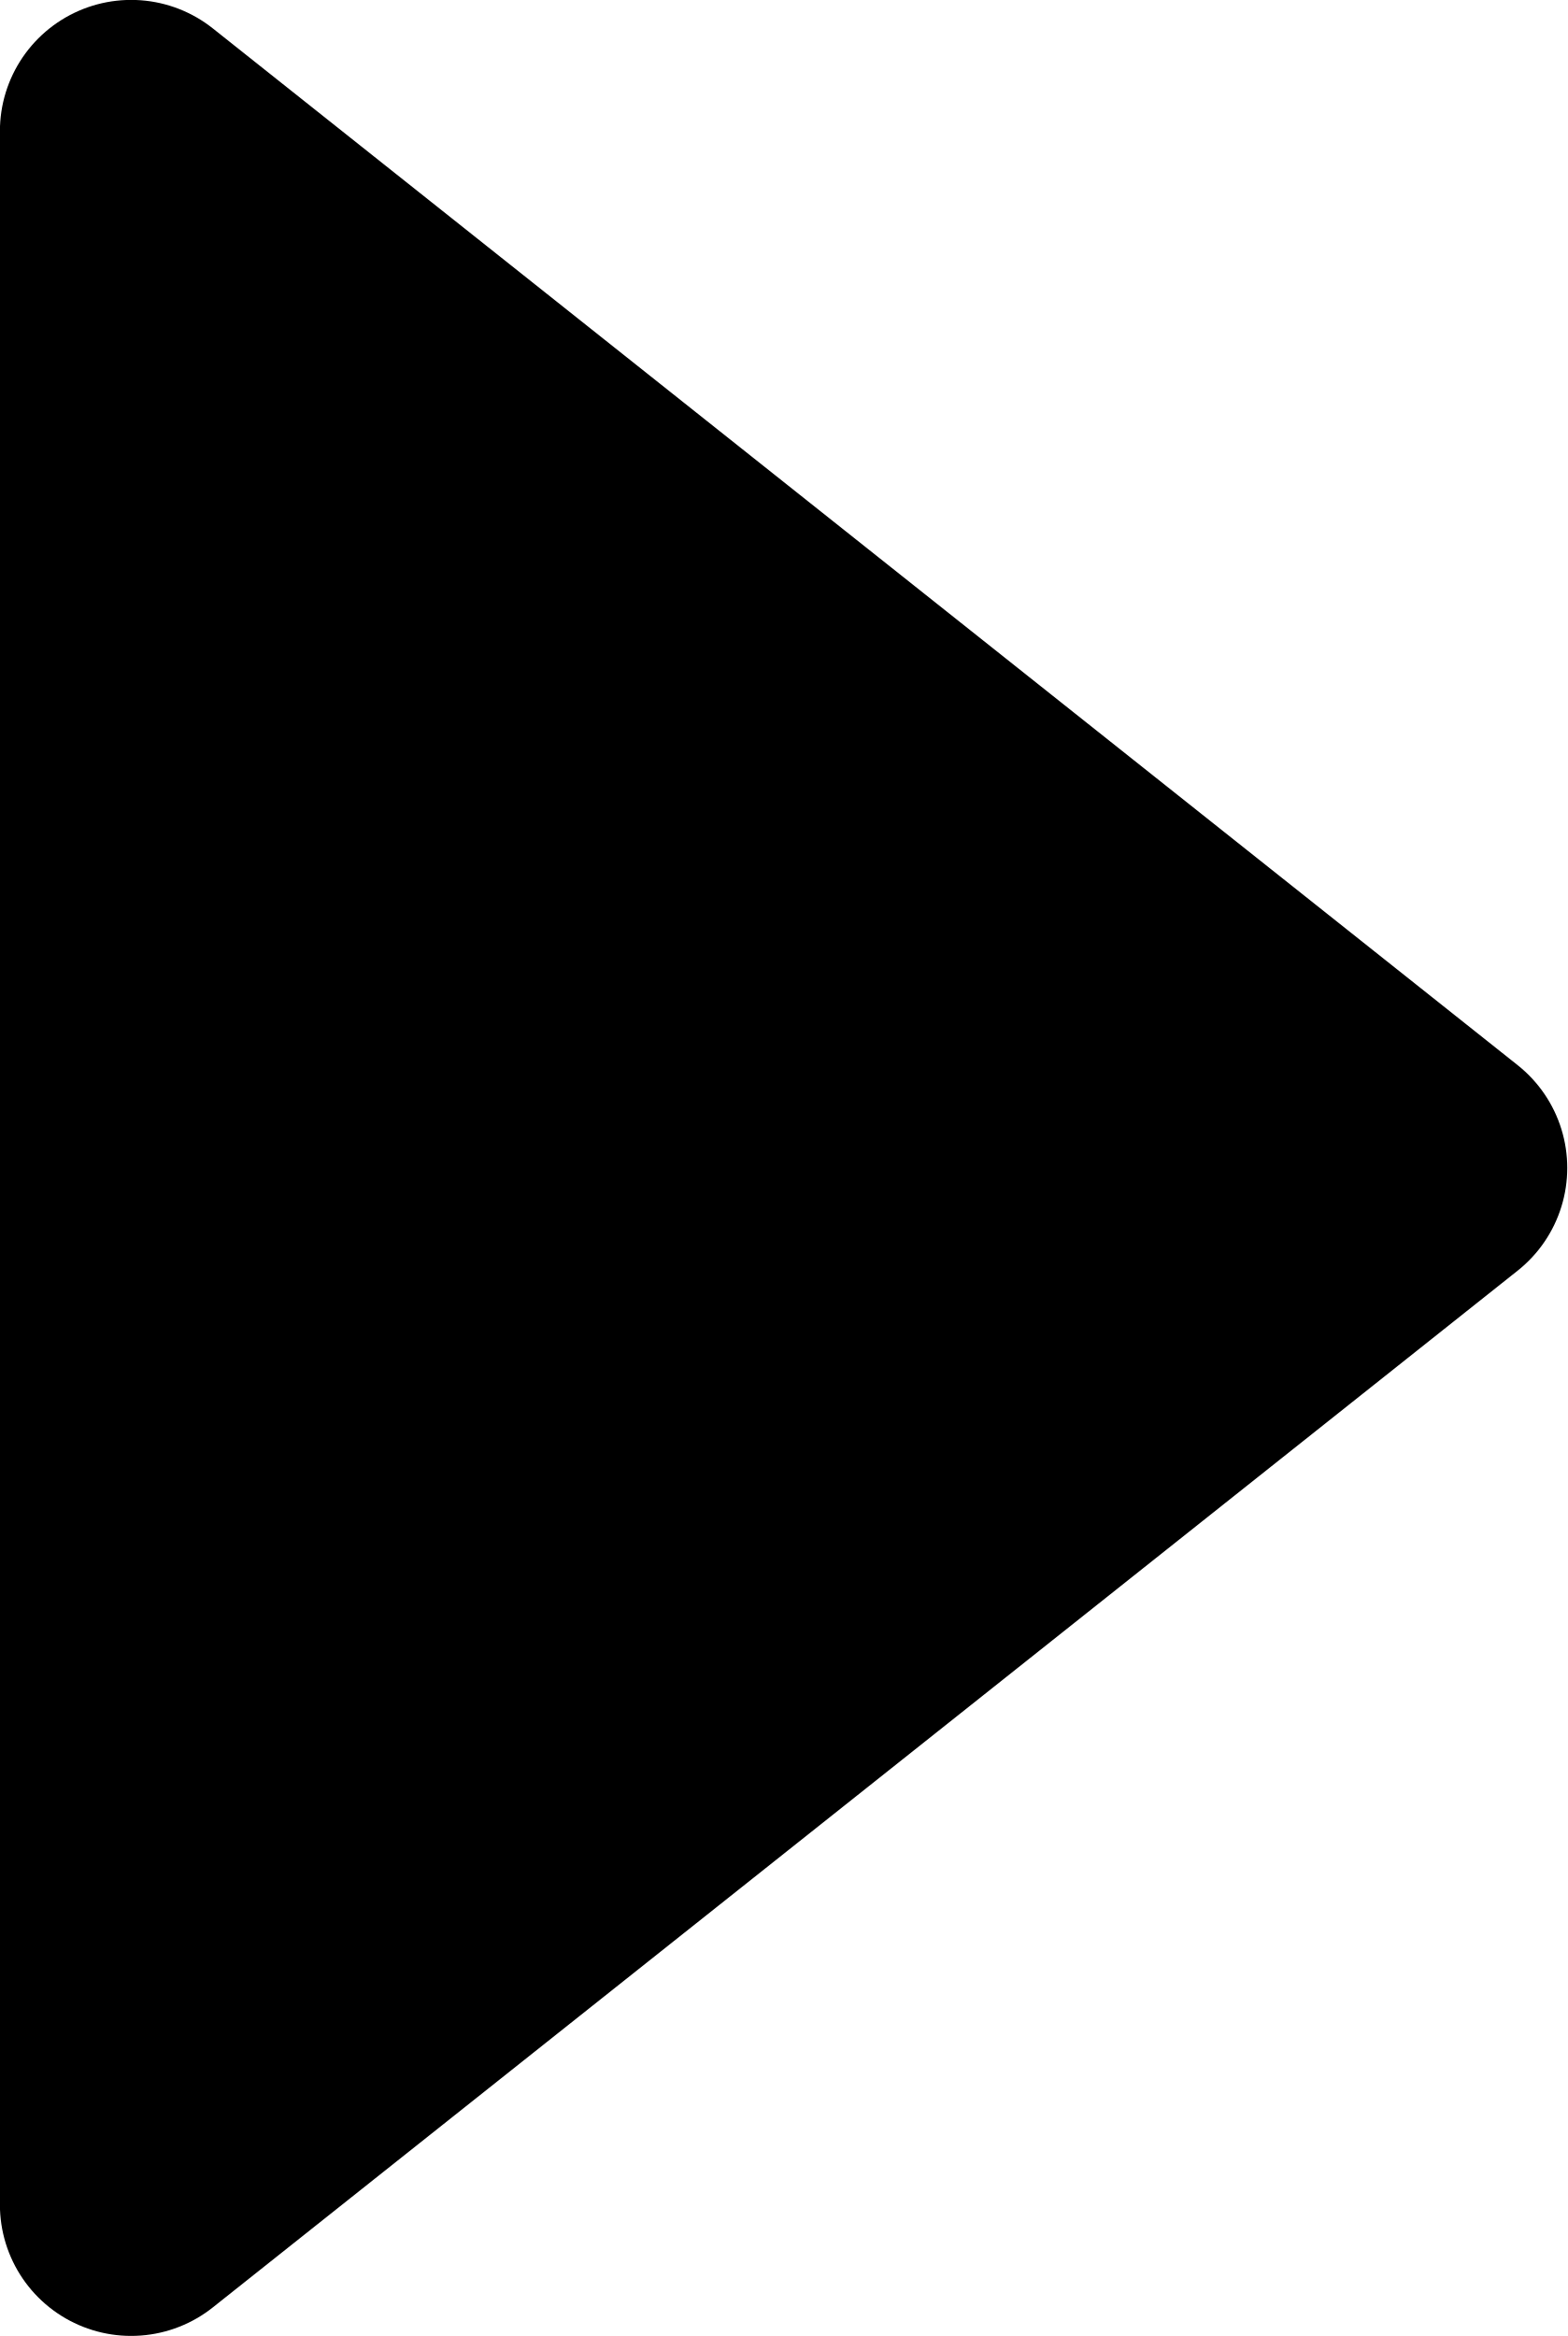
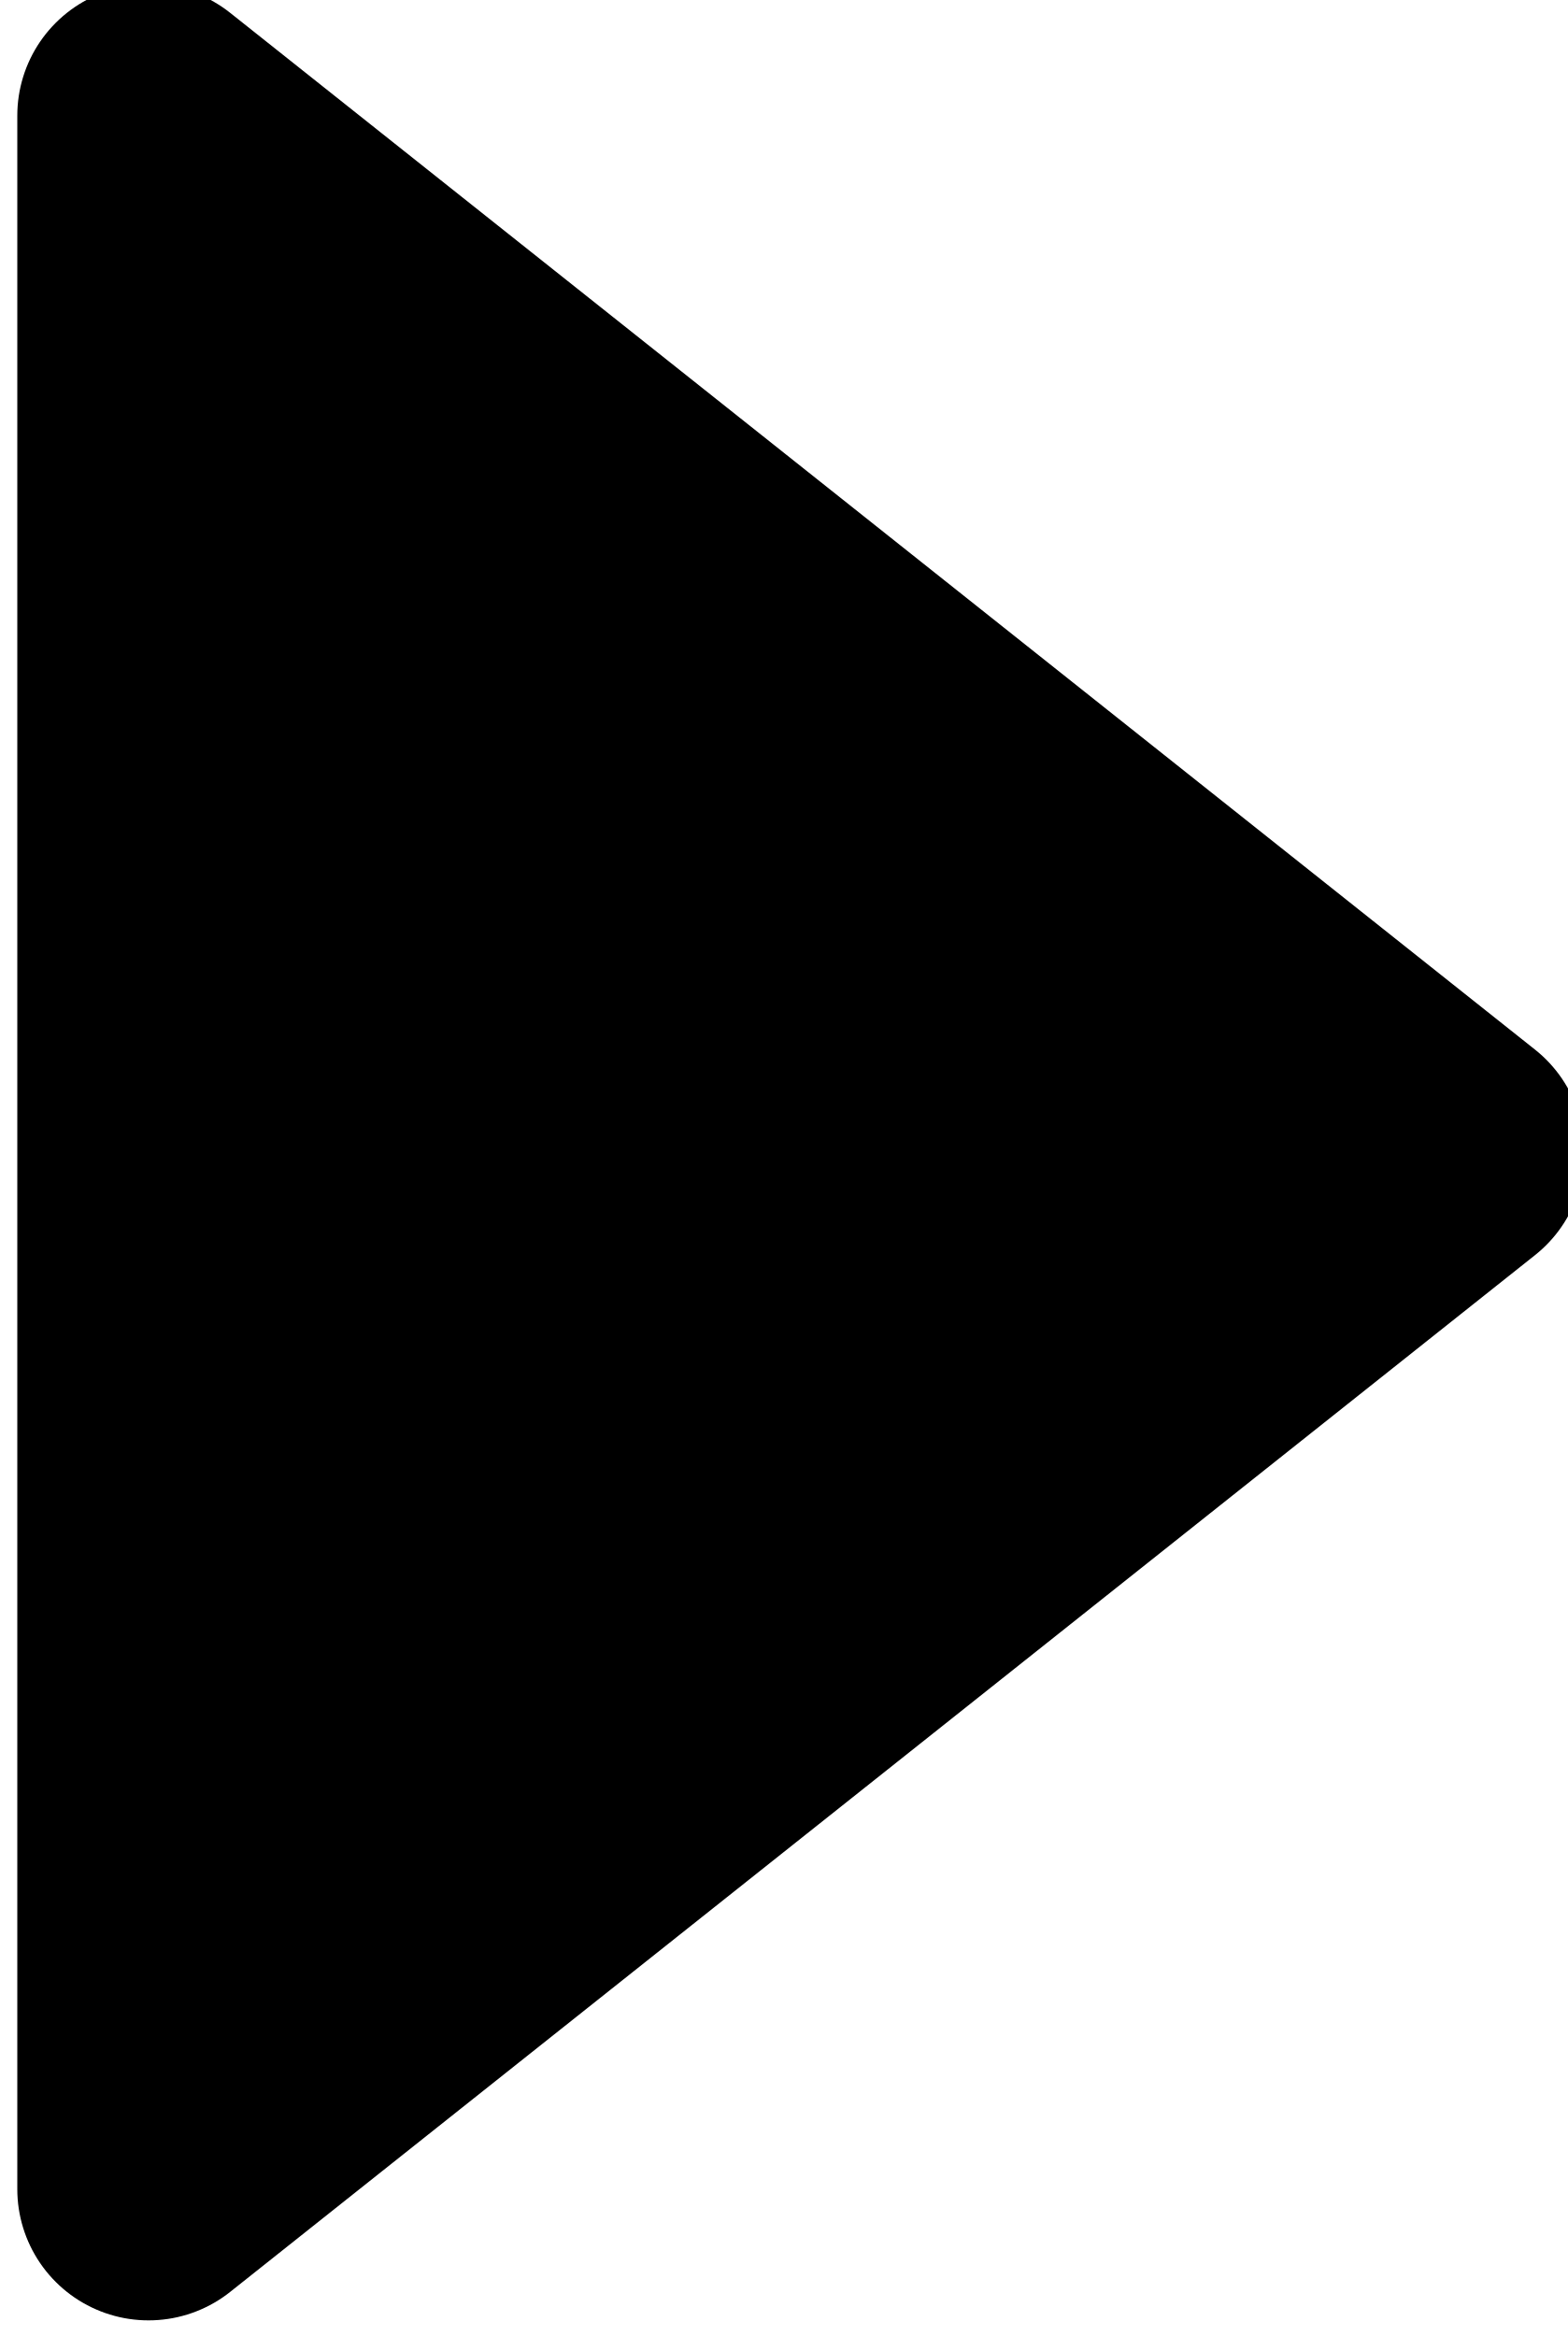
- <svg xmlns="http://www.w3.org/2000/svg" version="1.1" id="Layer_1" x="0px" y="0px" width="8.473px" height="12.629px" viewBox="0.094 -0.084 8.473 12.629" enable-background="new 0.094 -0.084 8.473 12.629" xml:space="preserve">
-   <path stroke="#000000" stroke-width="1.419" stroke-linecap="round" stroke-linejoin="round" stroke-miterlimit="10" d="  M0.803,0.625l7.054,5.605l-7.054,5.605V0.625z" />
+ <svg xmlns="http://www.w3.org/2000/svg" version="1.1" id="Layer_1" x="0px" y="0px" width="8.473px" height="12.629px" viewBox="0 0 8.473 12.629" enable-background="new 0 0 8.473 12.629" xml:space="preserve">
+   <path stroke="#000000" stroke-width="1.419" stroke-linecap="round" stroke-linejoin="round" stroke-miterlimit="10" d="  M0.803,0.625L7.857,6.23l-7.054,5.605V0.625z" />
</svg>
